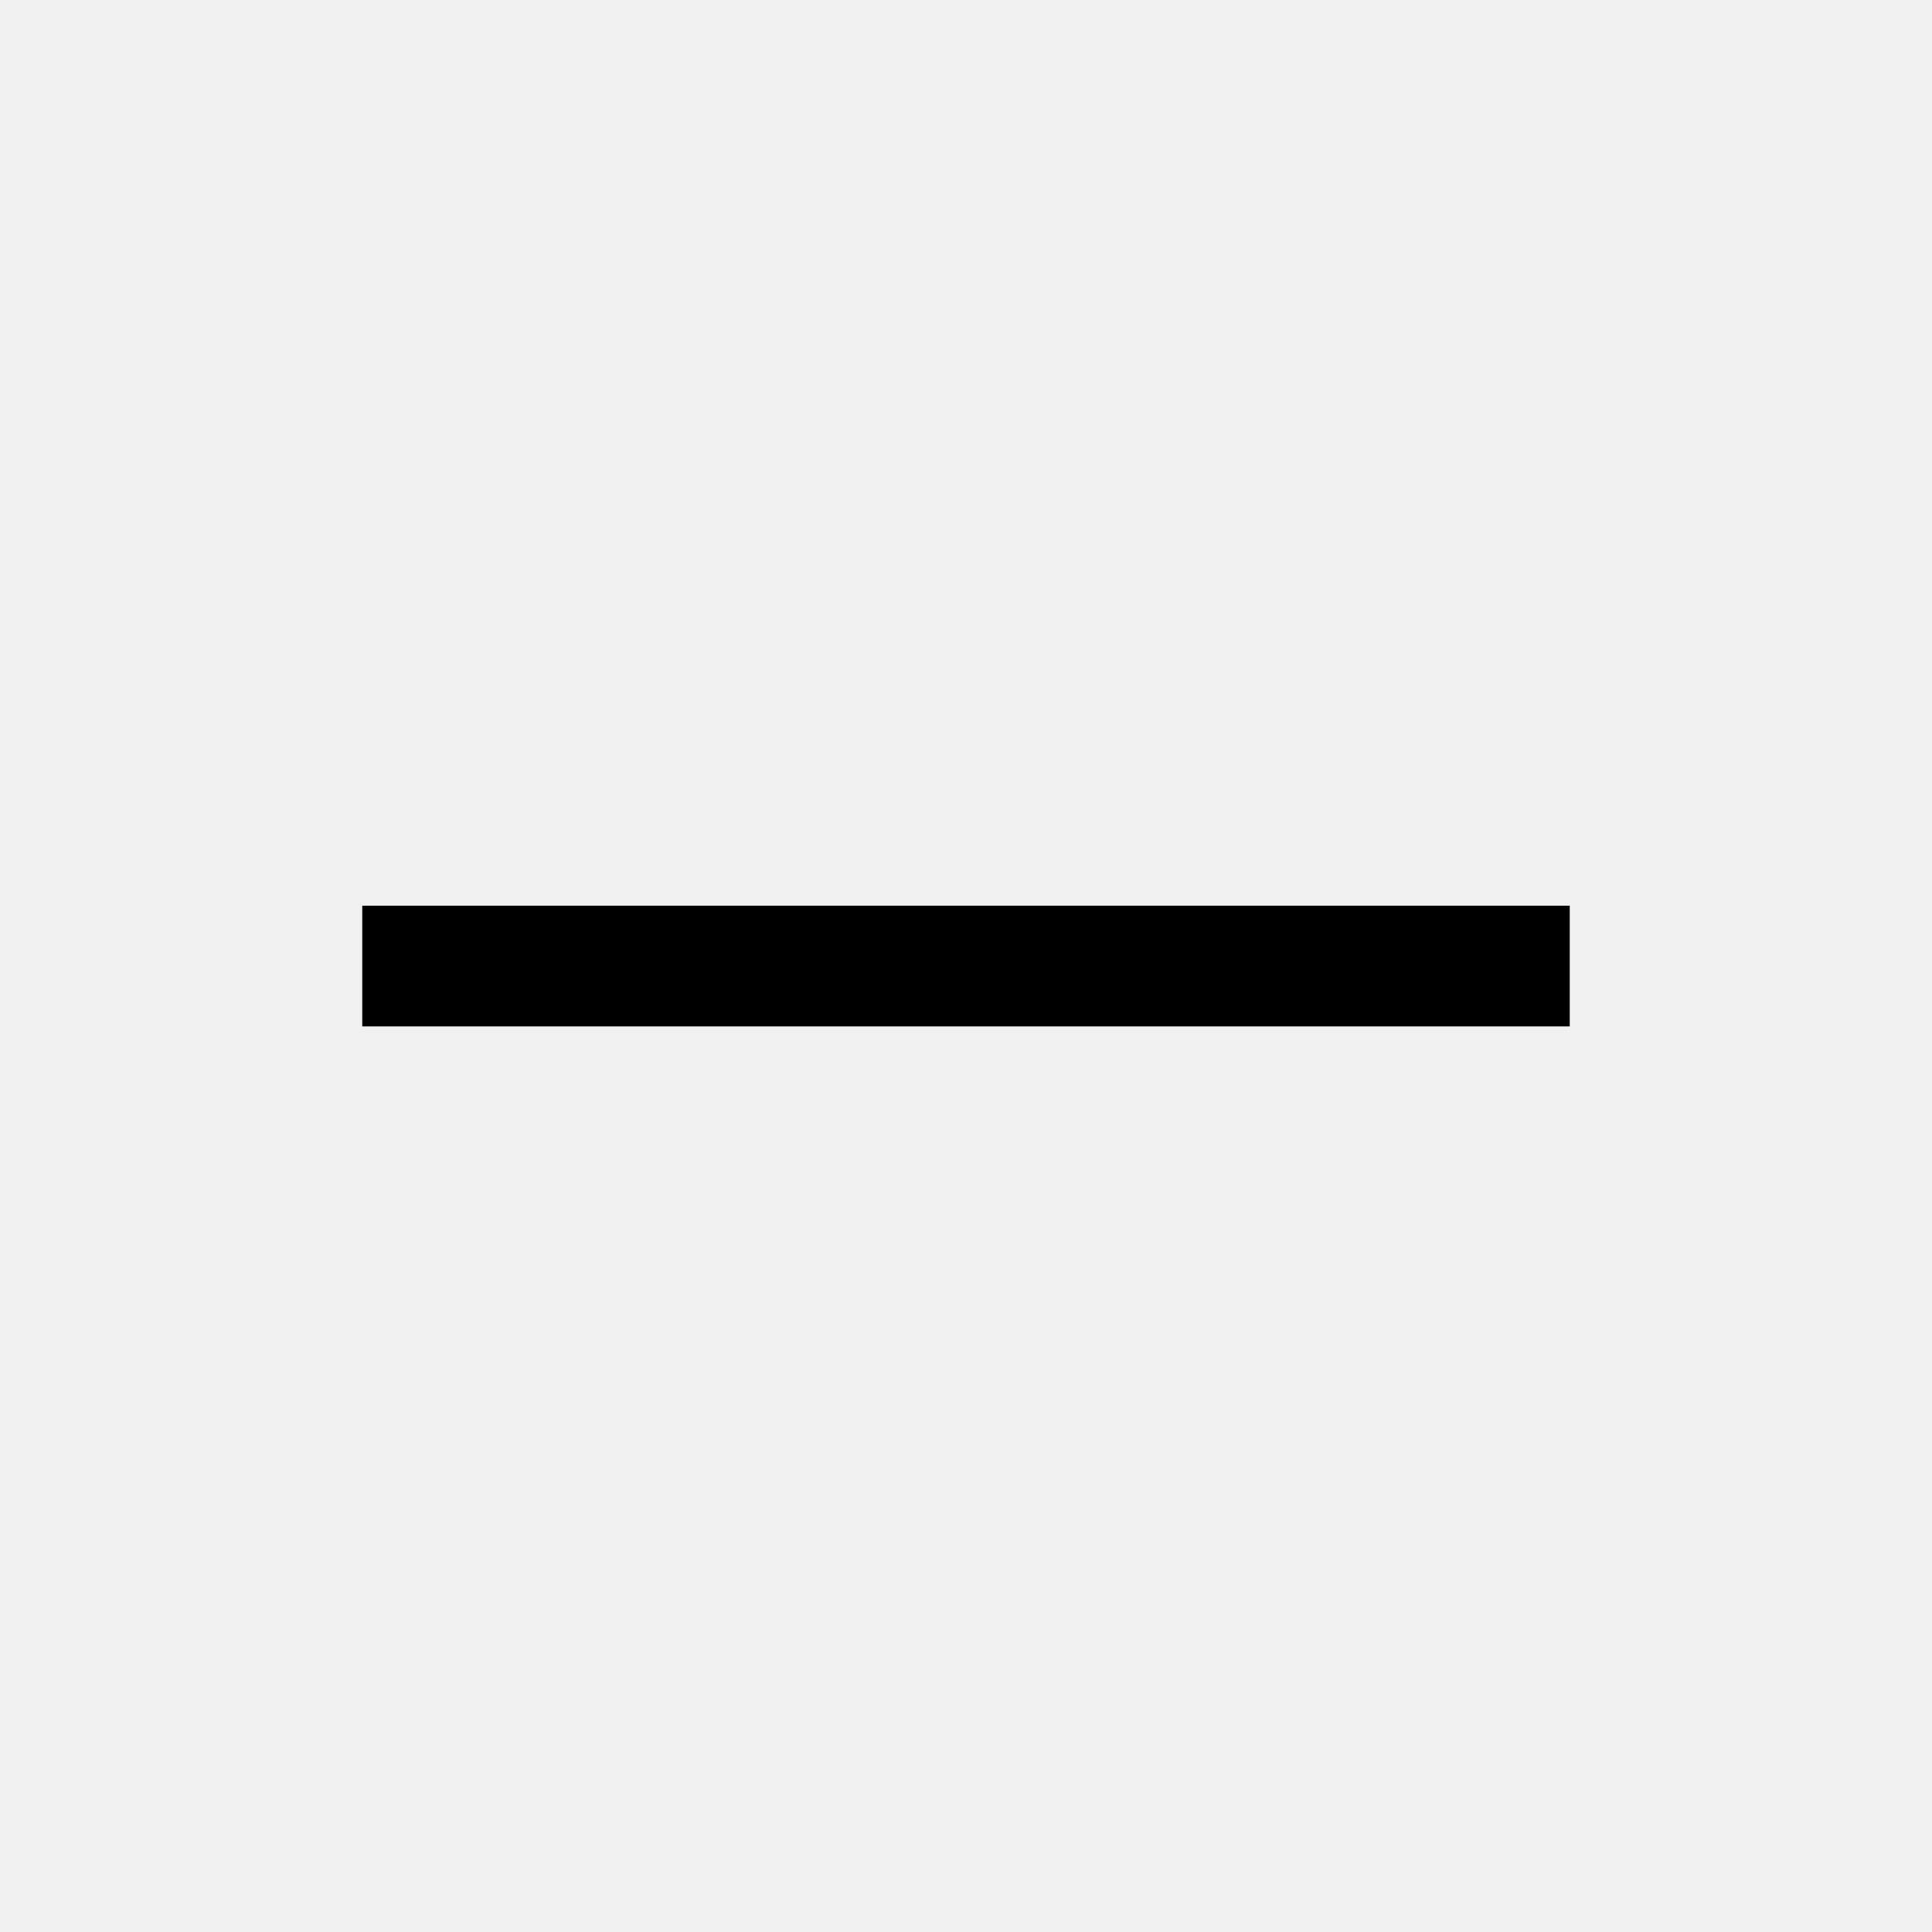
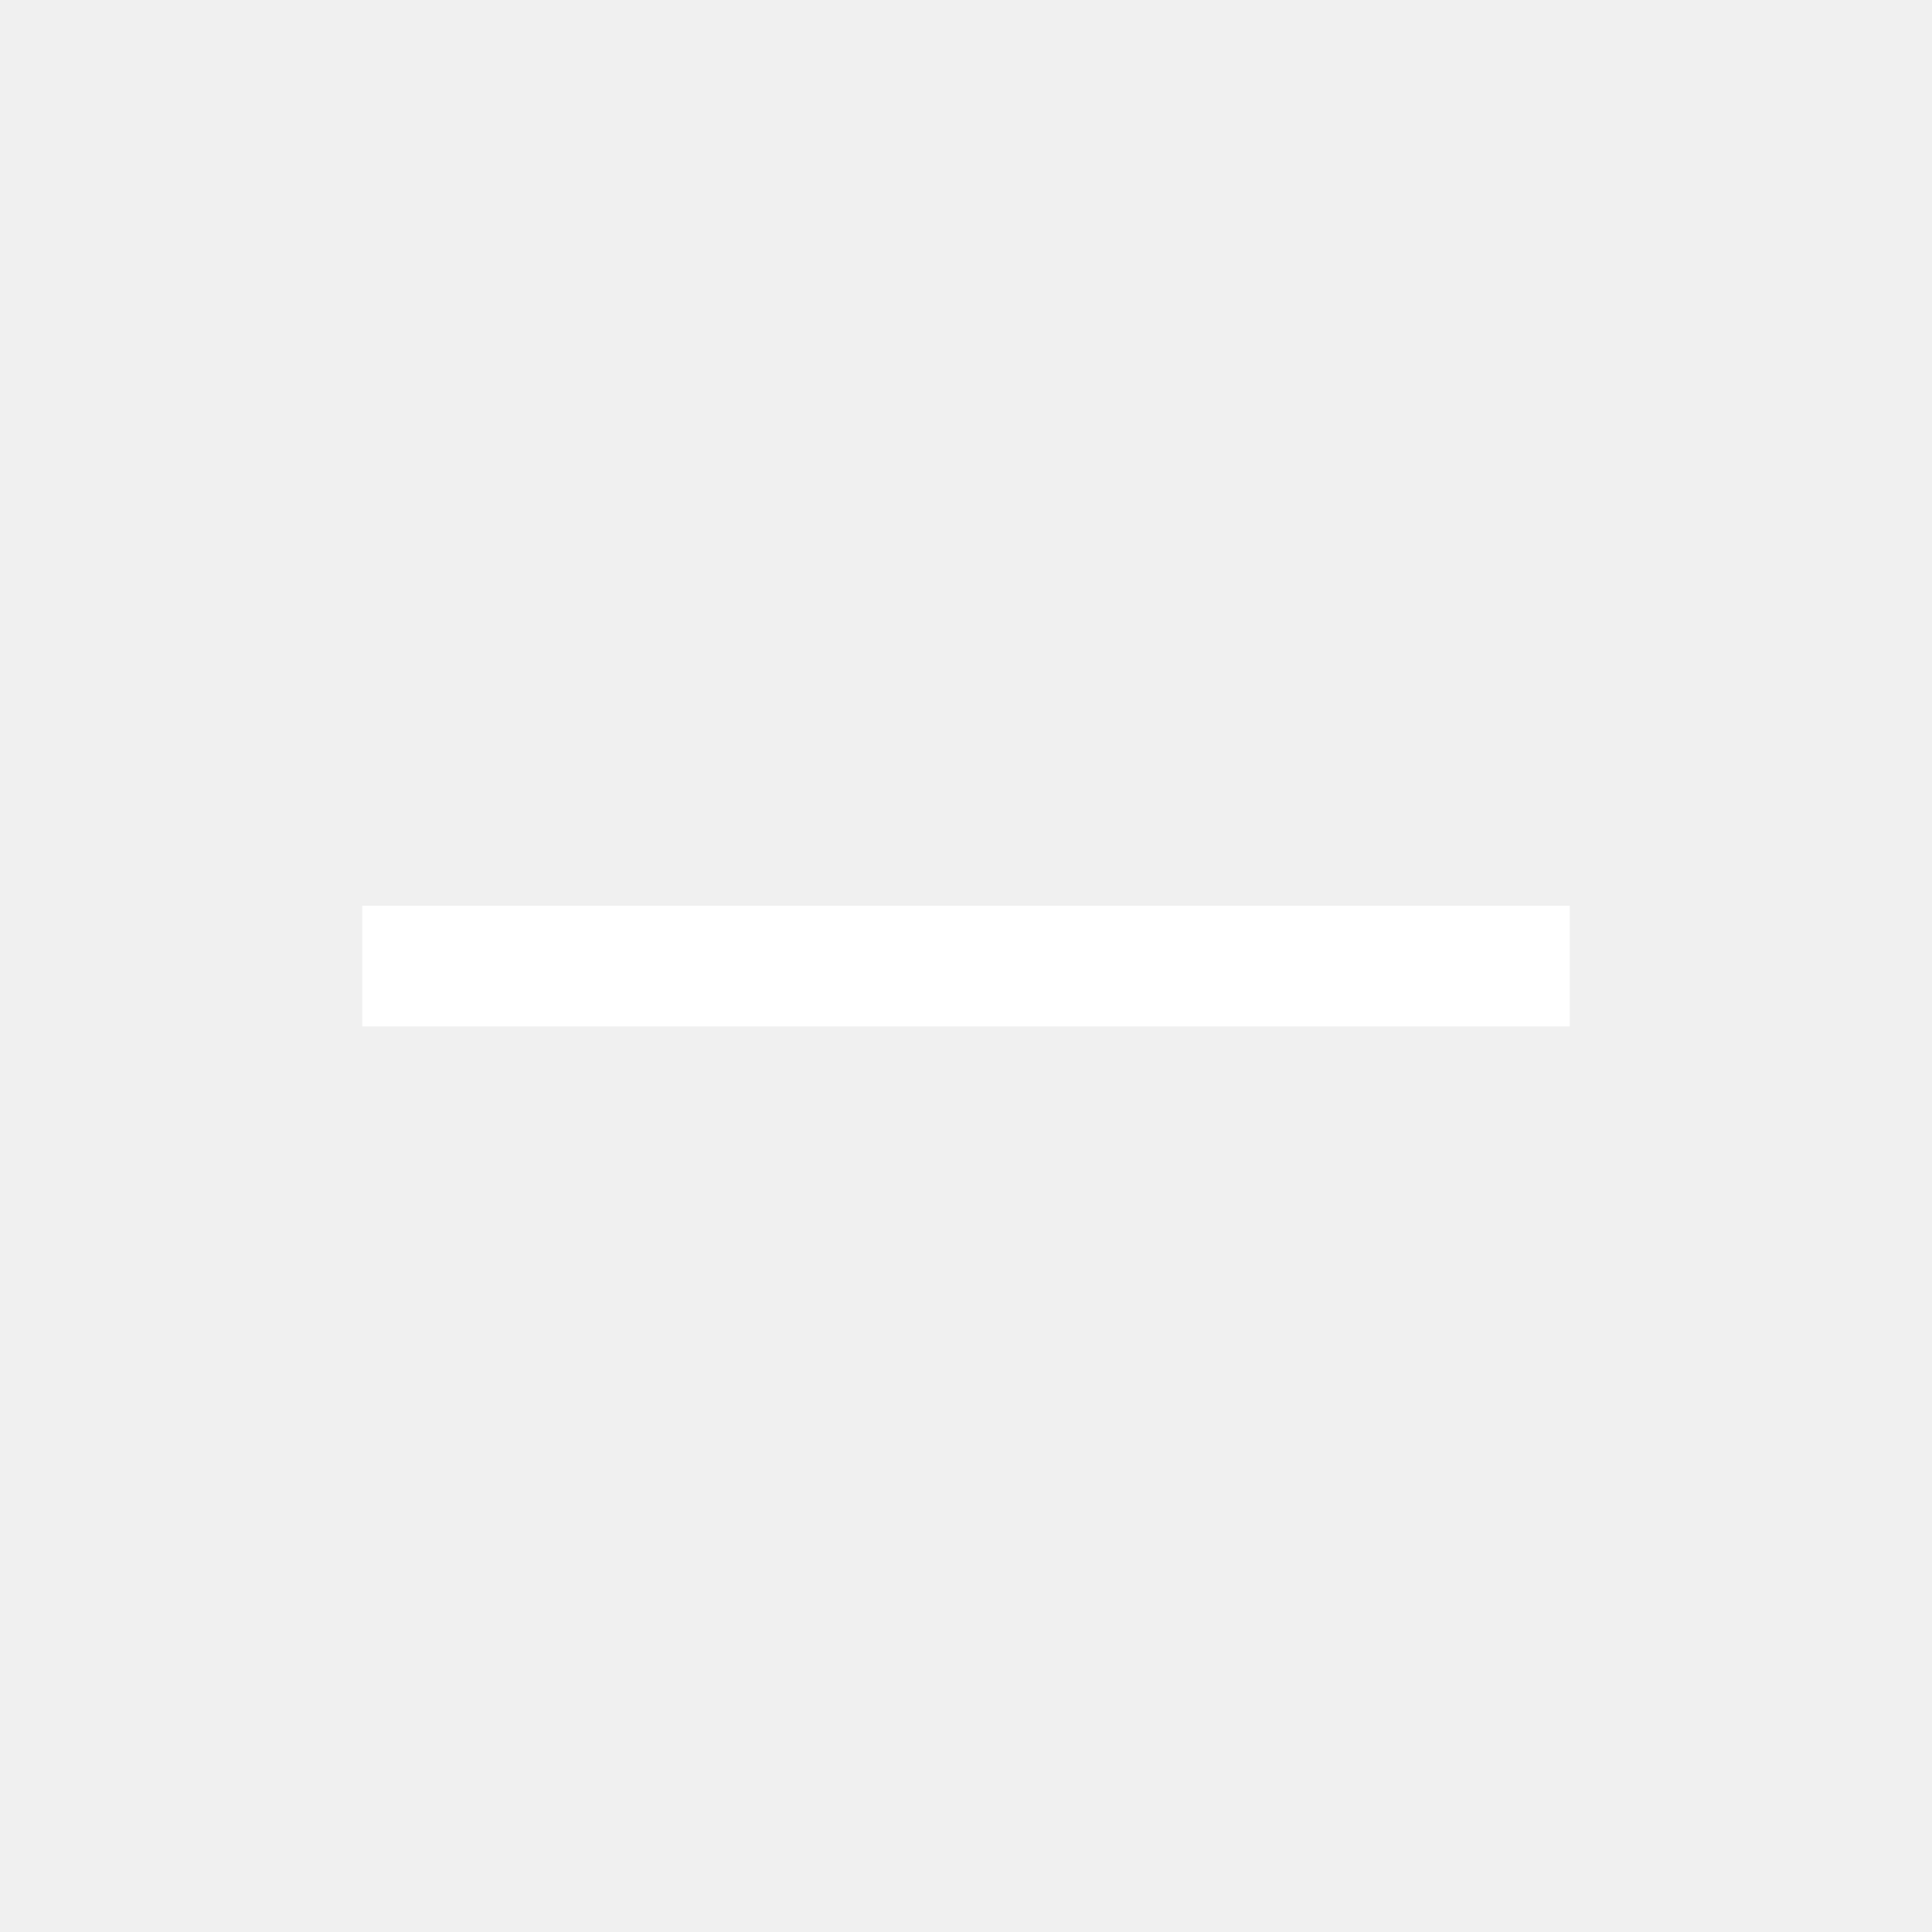
<svg xmlns="http://www.w3.org/2000/svg" width="64" height="64" viewBox="0 0 16.933 16.933" version="1.1" id="svg5">
  <defs id="defs2" />
  <g id="layer3" style="display:inline;fill:#000000;fill-opacity:0.15">
-     <rect style="fill:#000000;fill-opacity:1;fill-rule:evenodd;stroke:none;stroke-width:1.058" id="rect1045" width="10.583" height="1.058" x="3.175" y="7.938" />
+     <rect style="fill:#ffffff;fill-opacity:1;fill-rule:evenodd;stroke:none;stroke-width:1.058" id="rect1045" width="10.583" height="1.058" x="3.175" y="7.938" />
  </g>
</svg>
